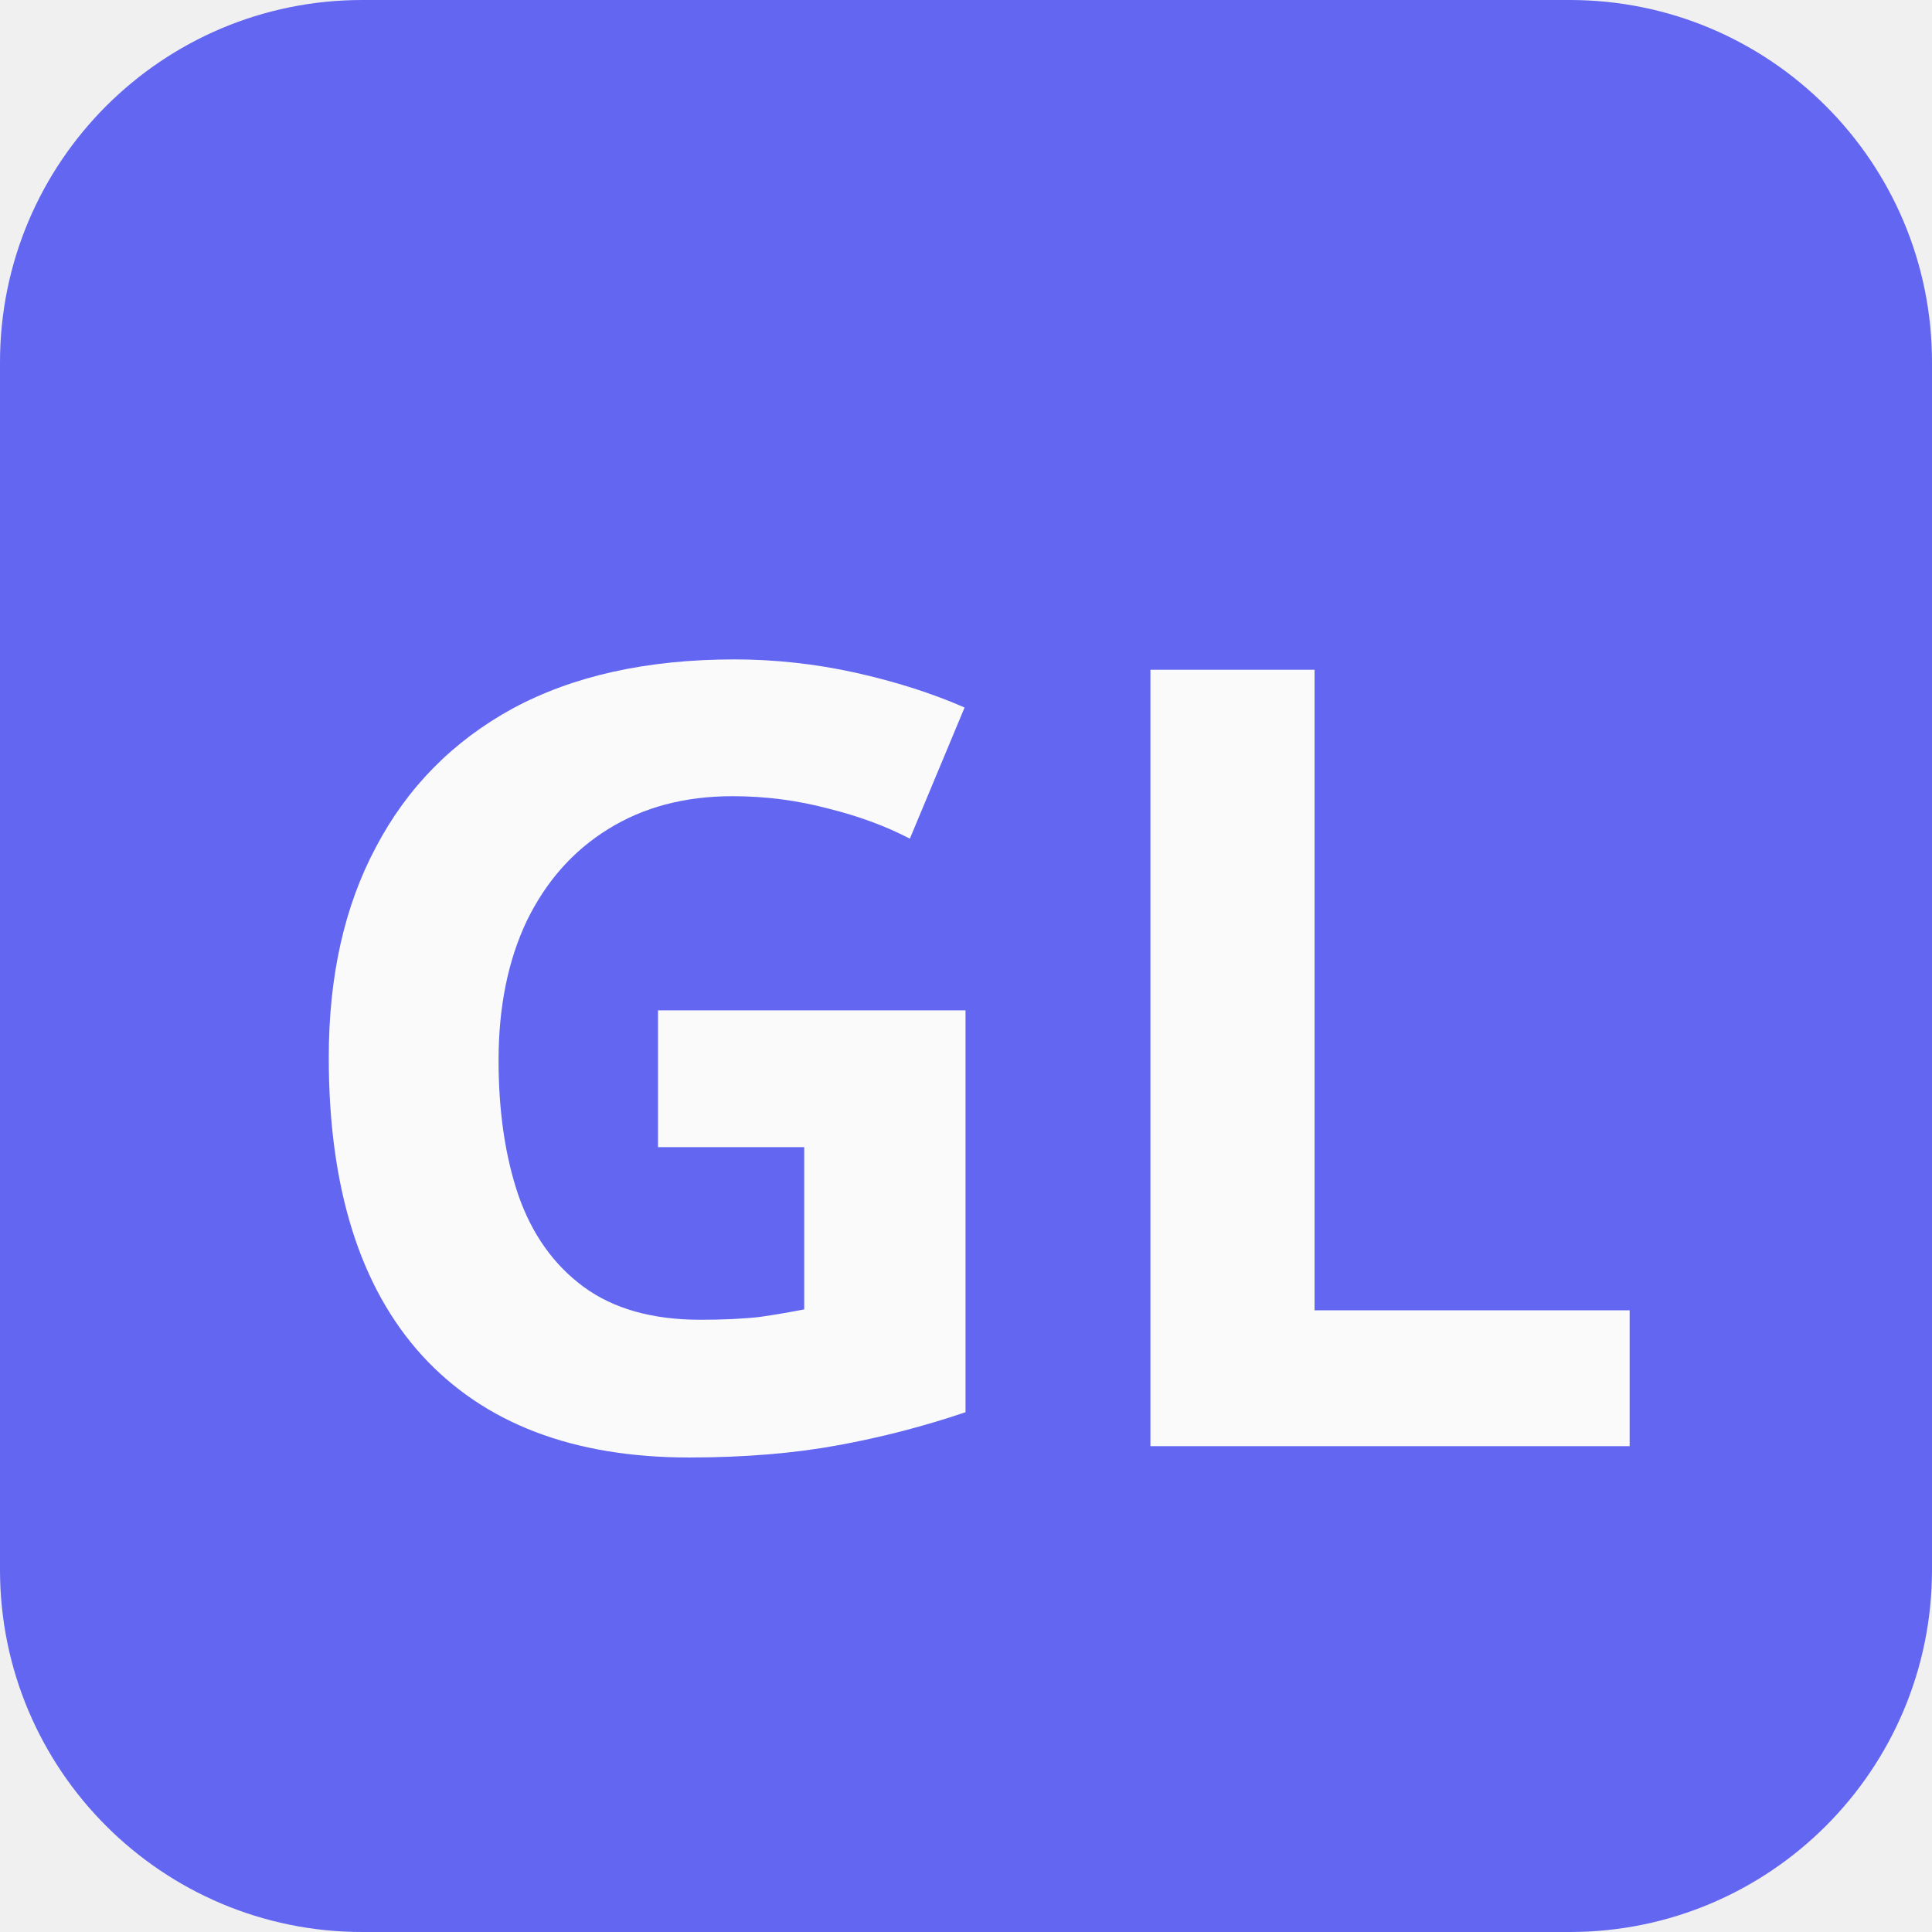
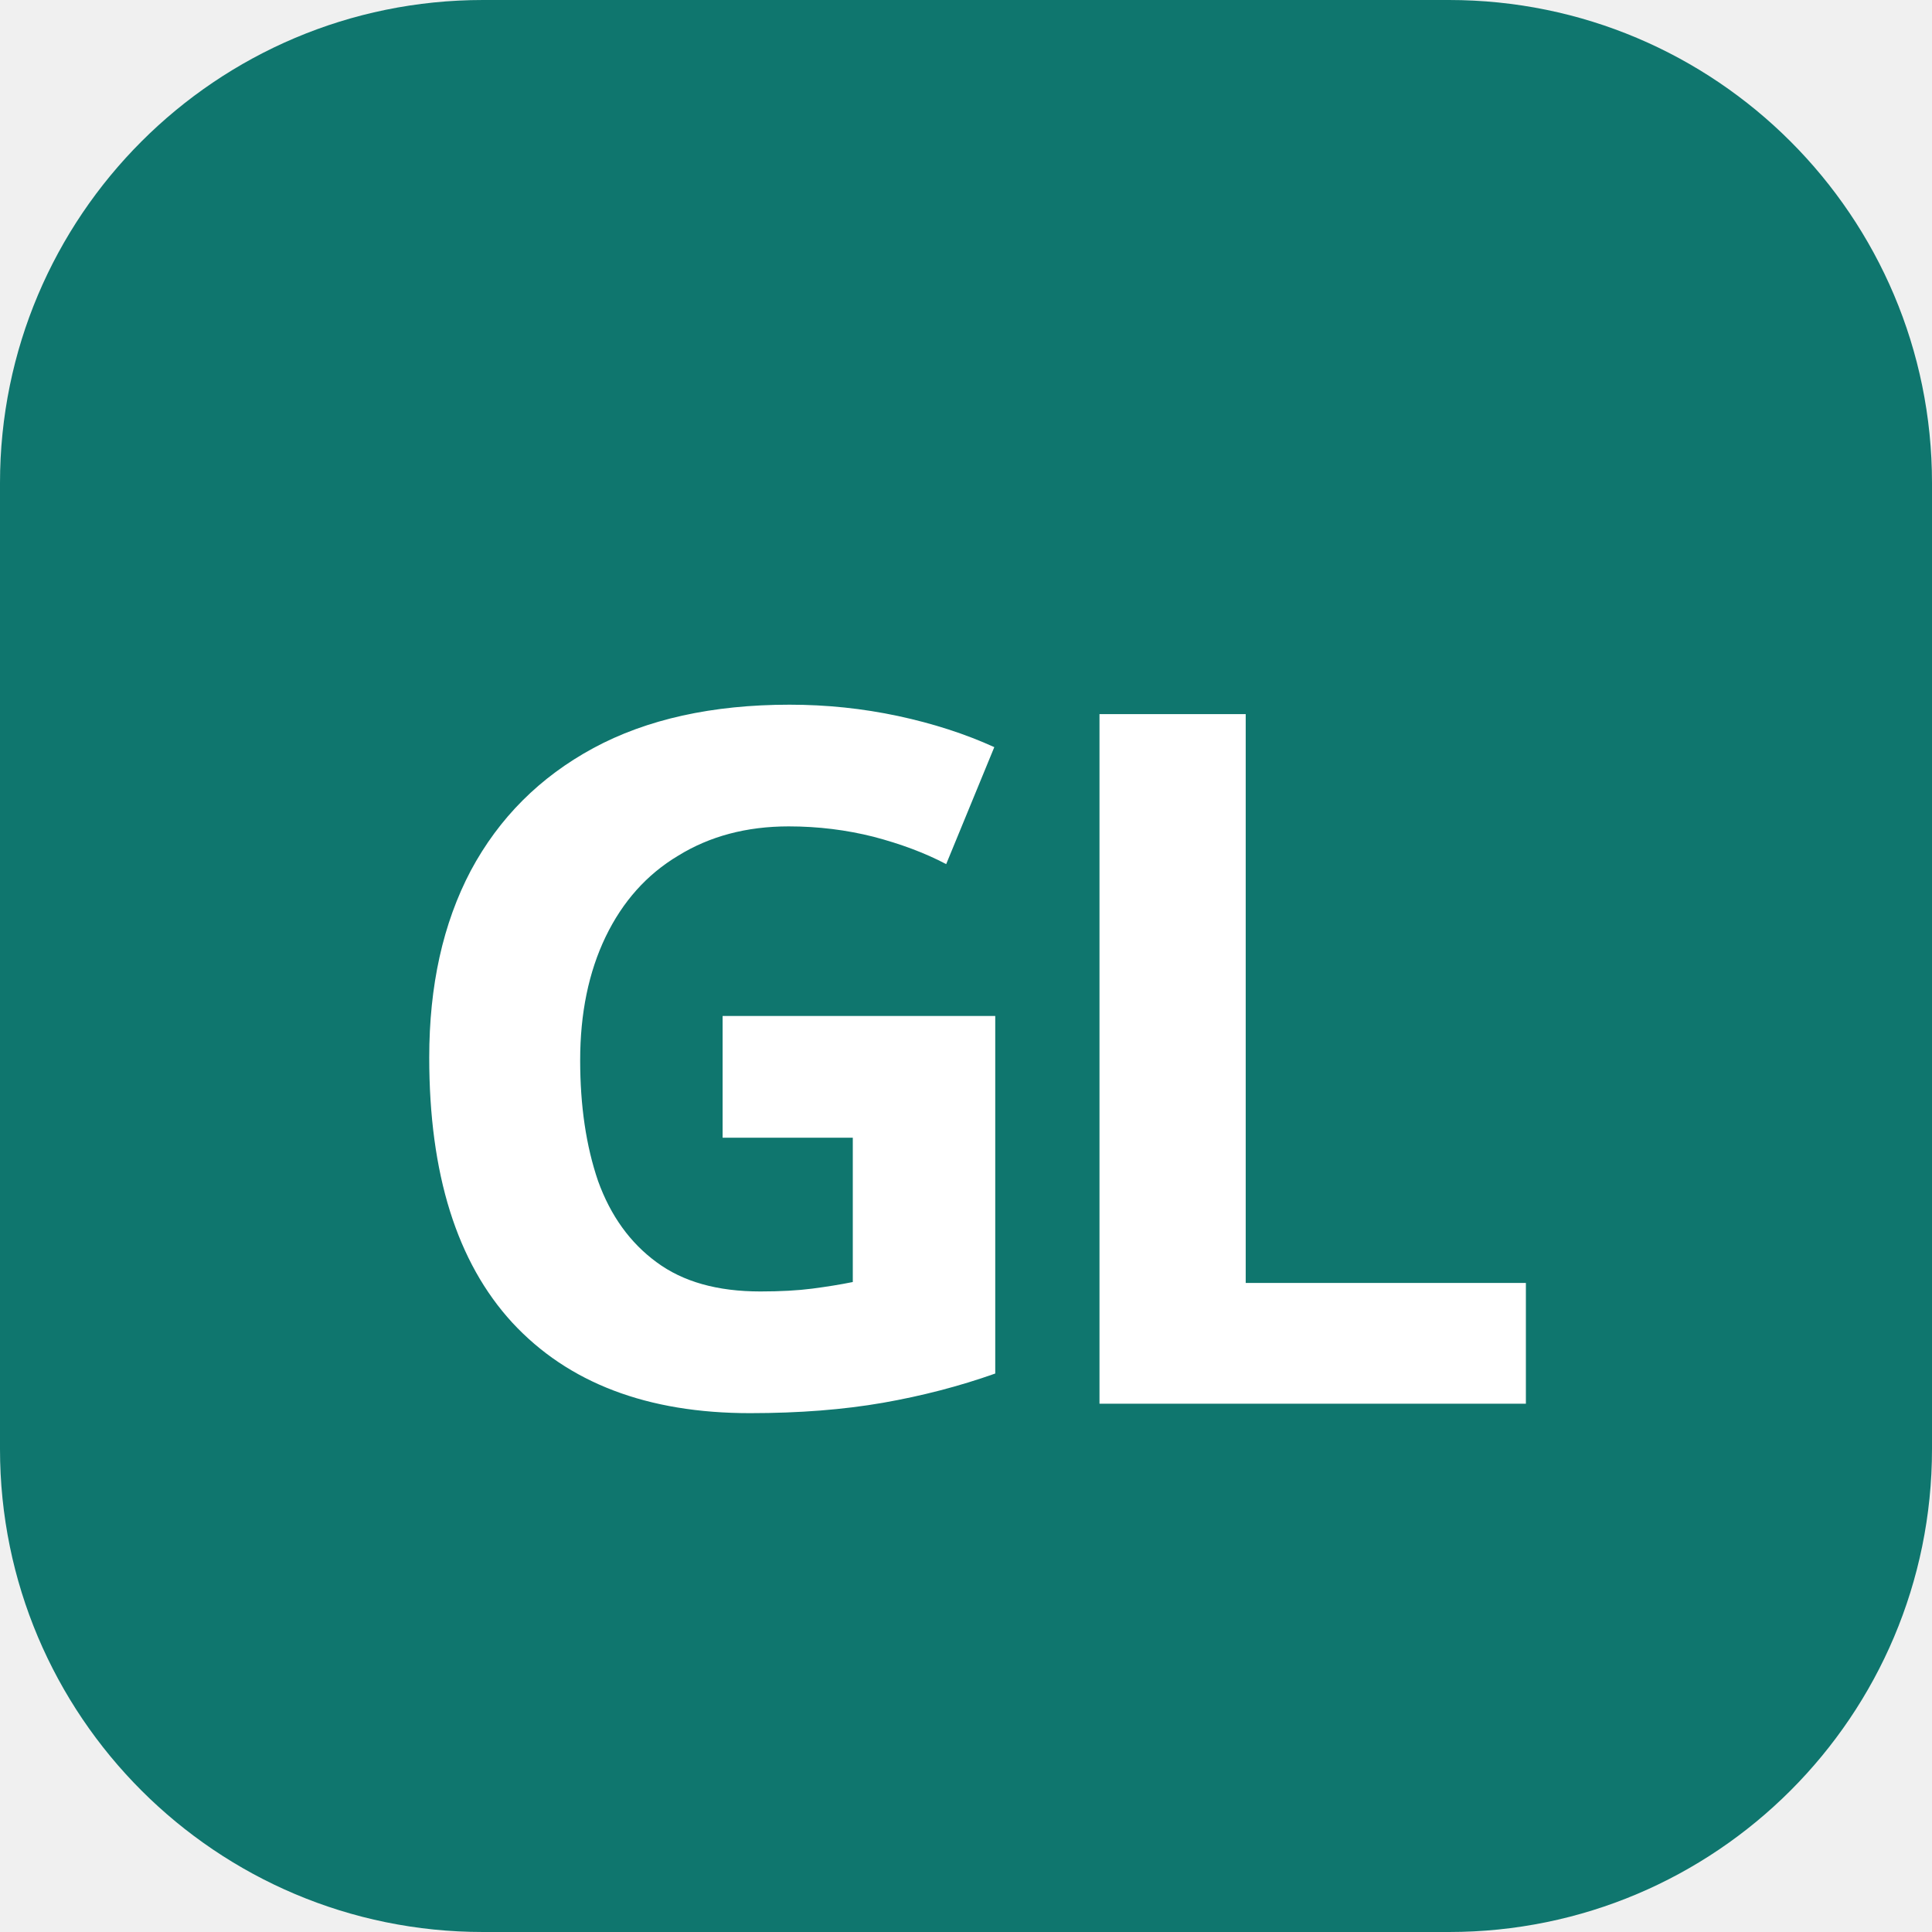
<svg xmlns="http://www.w3.org/2000/svg" viewBox="0 0 32 32" fill="none">
-   <rect width="32" height="32" rx="6" fill="#6366f1" />
-   <text x="50%" y="55%" dominant-baseline="middle" text-anchor="middle" font-family="system-ui" font-weight="700" font-size="18" fill="#fafafa">GL</text>
+   <rect width="32" height="32" rx="8" fill="#0F766E" />
+   <text x="50%" y="55%" dominant-baseline="middle" text-anchor="middle" font-family="system-ui, sans-serif" font-weight="700" font-size="16" letter-spacing="-1" fill="#FFFFFF">GL</text>
</svg>
